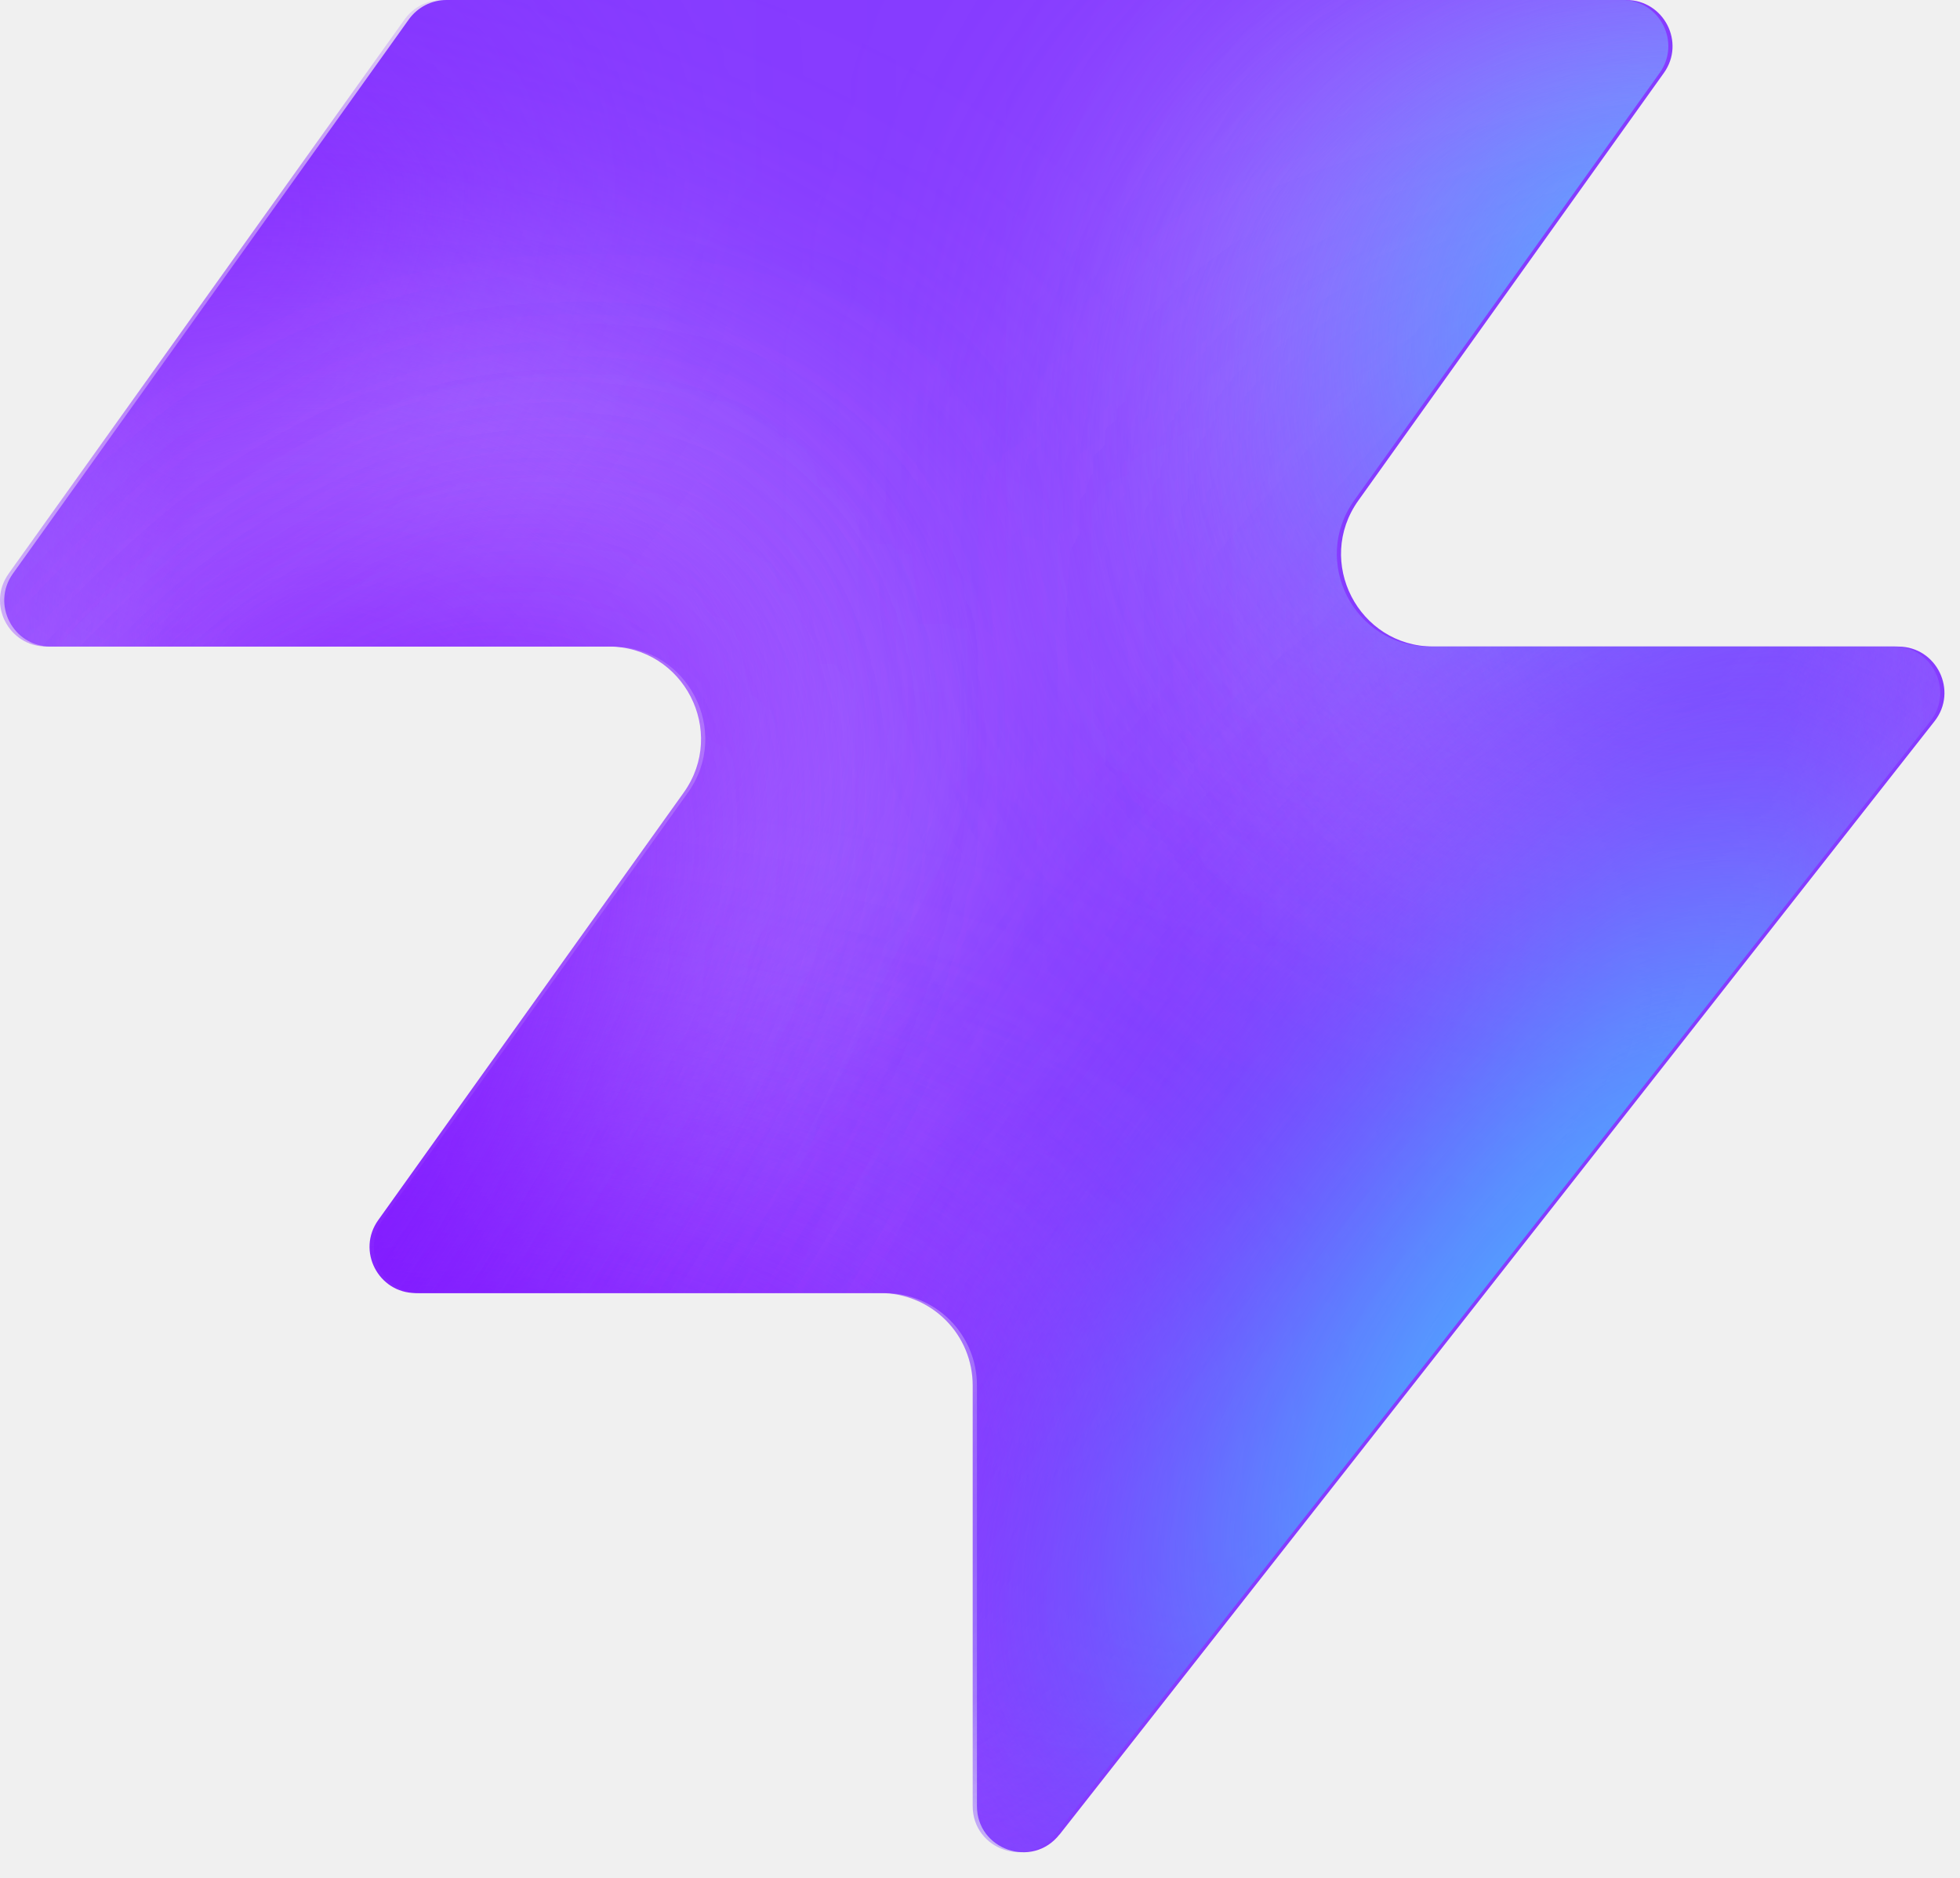
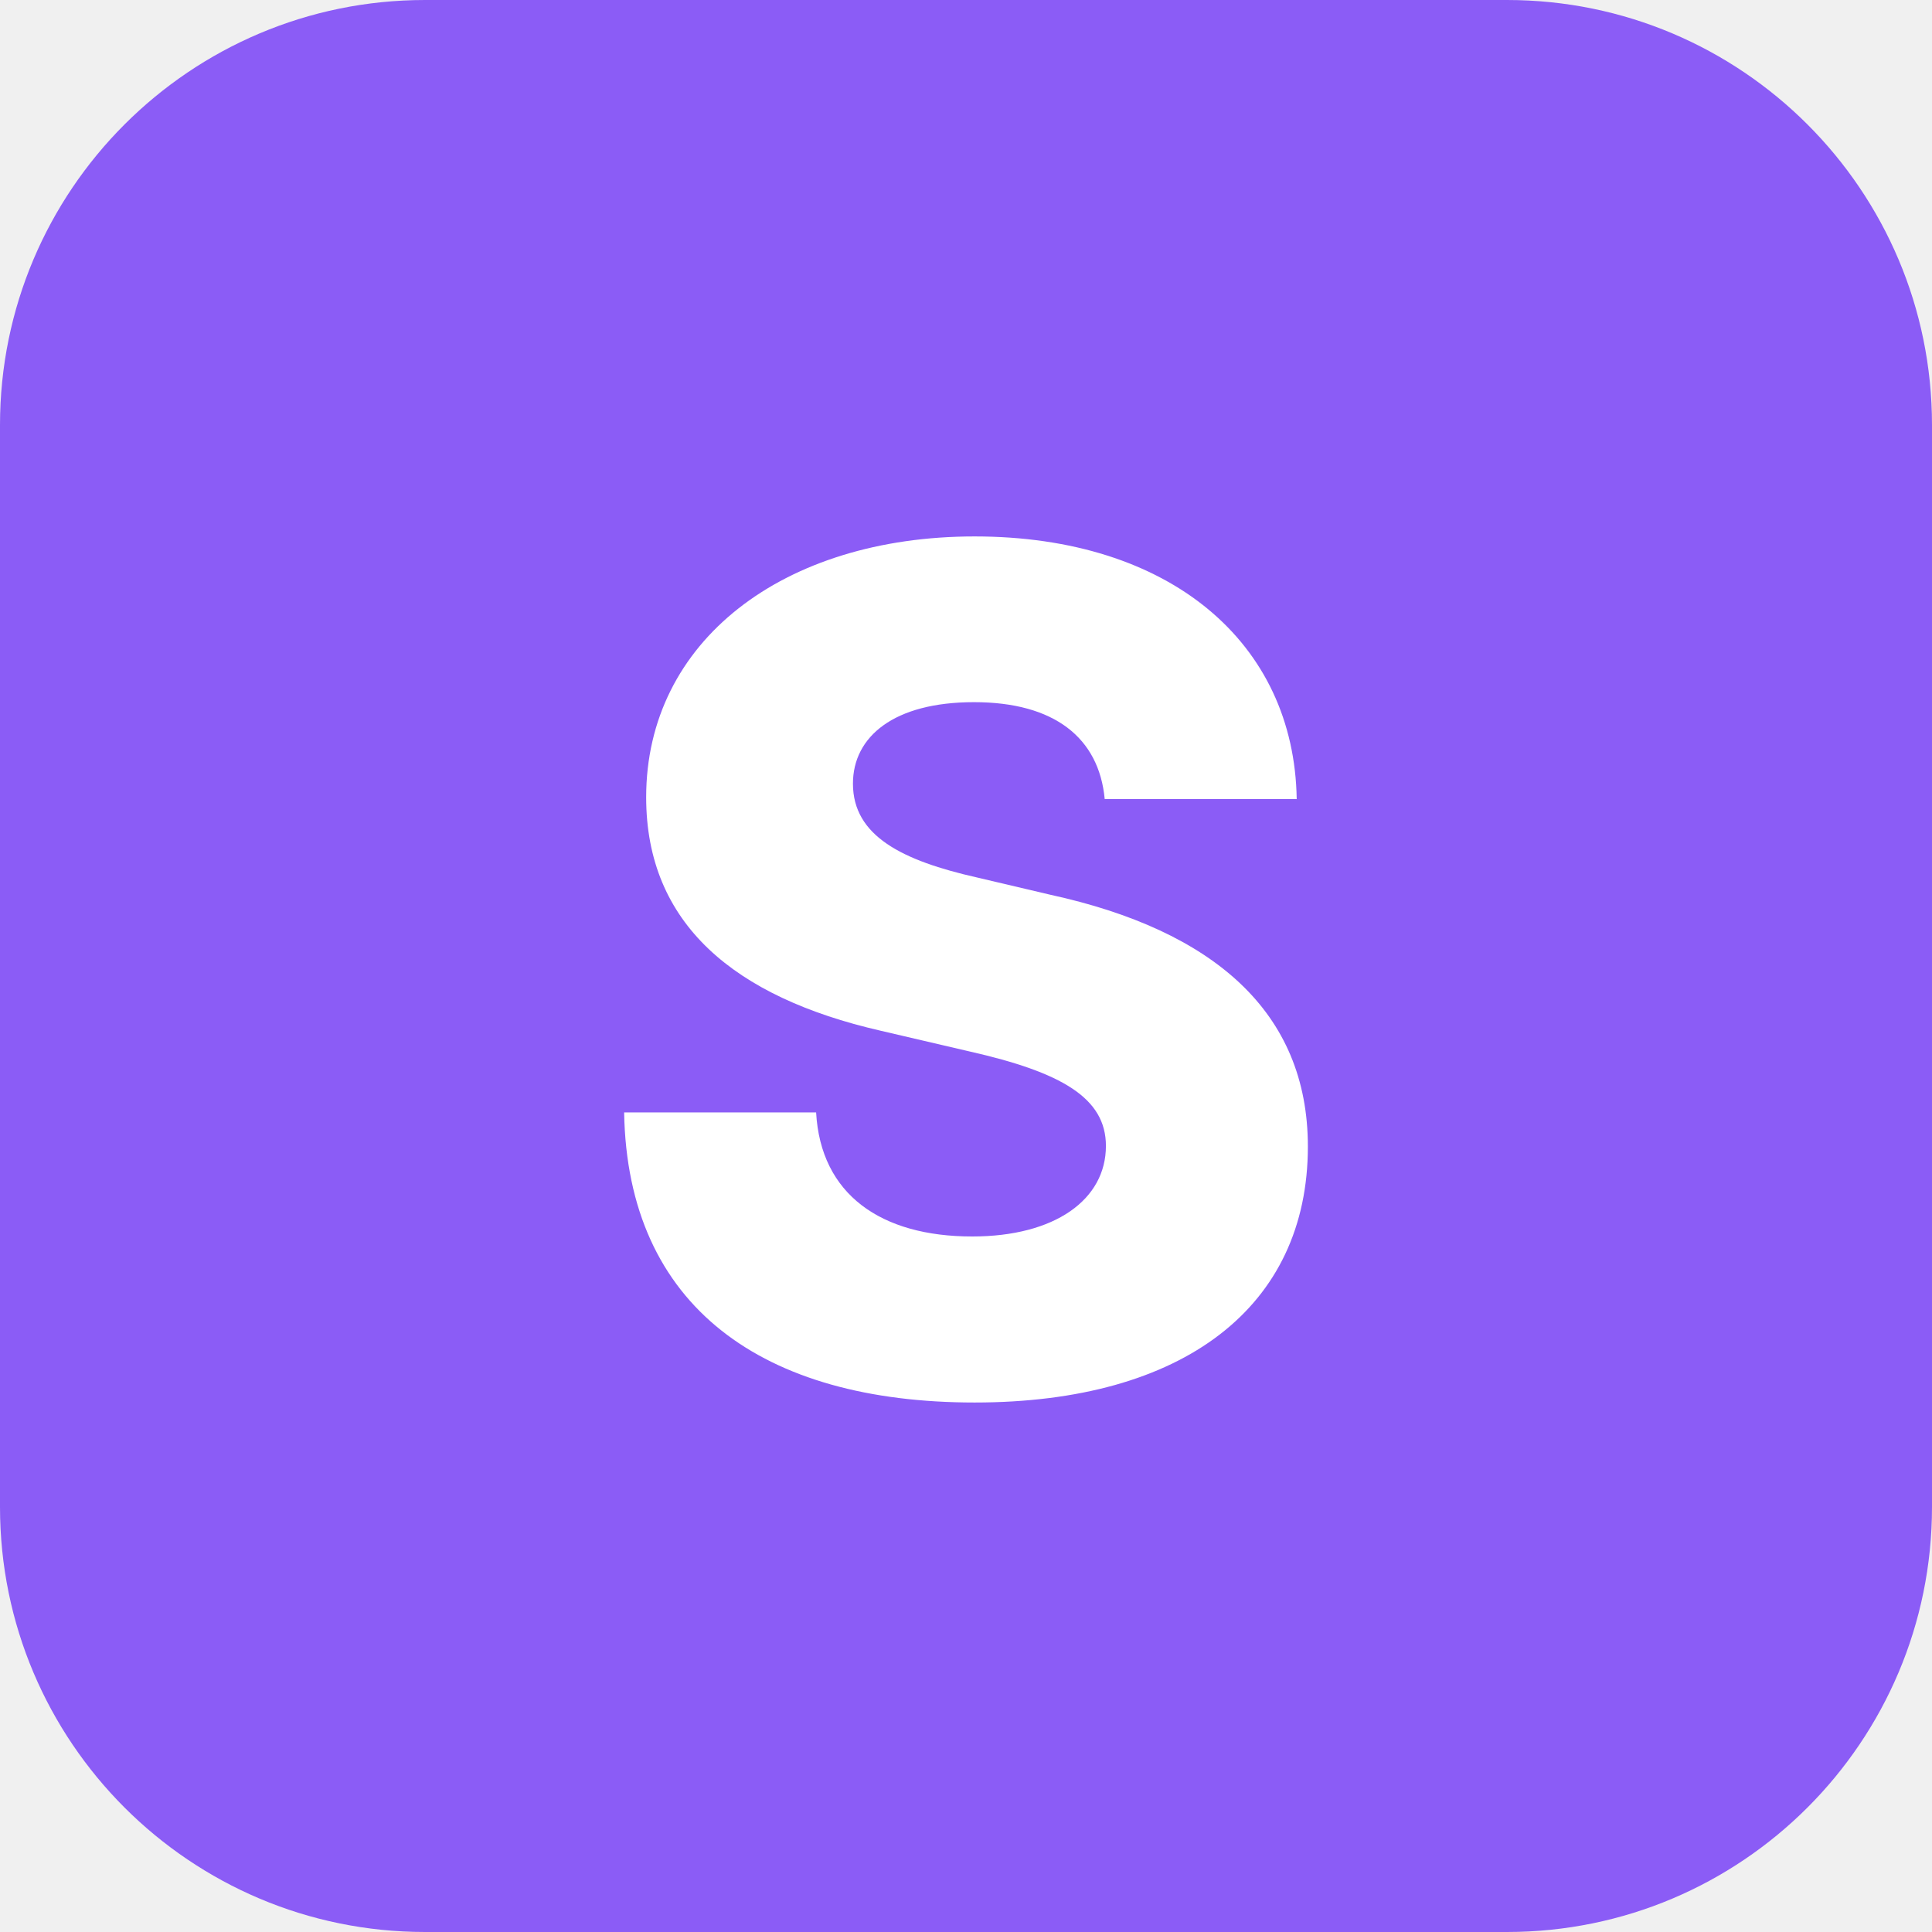
- <svg xmlns="http://www.w3.org/2000/svg" width="48" height="46" fill="none" viewBox="0 0 48 46">
-   <path fill="#863bff" d="M25.946 44.938c-.664.845-2.021.375-2.021-.698V33.937a2.26 2.26 0 0 0-2.262-2.262H10.287c-.92 0-1.456-1.04-.92-1.788l7.48-10.471c1.07-1.497 0-3.578-1.842-3.578H1.237c-.92 0-1.456-1.04-.92-1.788L10.013.474c.214-.297.556-.474.92-.474h28.894c.92 0 1.456 1.04.92 1.788l-7.48 10.471c-1.07 1.498 0 3.579 1.842 3.579h11.377c.943 0 1.473 1.088.89 1.83L25.947 44.94z" style="fill:#863bff;fill:color(display-p3 .525 .23 1);fill-opacity:1" />
-   <mask id="a" width="48" height="46" x="0" y="0" maskUnits="userSpaceOnUse" style="mask-type:alpha">
-     <path fill="#000" d="M25.842 44.938c-.664.844-2.021.375-2.021-.698V33.937a2.26 2.26 0 0 0-2.262-2.262H10.183c-.92 0-1.456-1.04-.92-1.788l7.48-10.471c1.07-1.498 0-3.579-1.842-3.579H1.133c-.92 0-1.456-1.04-.92-1.787L9.91.473c.214-.297.556-.474.92-.474h28.894c.92 0 1.456 1.04.92 1.788l-7.48 10.471c-1.07 1.498 0 3.578 1.842 3.578h11.377c.943 0 1.473 1.088.89 1.832L25.843 44.94z" style="fill:#000;fill-opacity:1" />
-   </mask>
-   <g mask="url(#a)">
-     <g filter="url(#b)">
-       <ellipse cx="5.508" cy="14.704" fill="#ede6ff" rx="5.508" ry="14.704" style="fill:#ede6ff;fill:color(display-p3 .927 .903 1);fill-opacity:1" transform="matrix(.00324 1 1 -.00324 -4.47 31.516)" />
-     </g>
-     <g filter="url(#c)">
-       <ellipse cx="10.399" cy="29.851" fill="#ede6ff" rx="10.399" ry="29.851" style="fill:#ede6ff;fill:color(display-p3 .927 .903 1);fill-opacity:1" transform="matrix(.00324 1 1 -.00324 -39.328 7.883)" />
-     </g>
-     <g filter="url(#d)">
-       <ellipse cx="5.508" cy="30.487" fill="#7e14ff" rx="5.508" ry="30.487" style="fill:#7e14ff;fill:color(display-p3 .492 .077 1);fill-opacity:1" transform="rotate(89.814 -25.913 -14.639)scale(1 -1)" />
-     </g>
-     <g filter="url(#e)">
-       <ellipse cx="5.508" cy="30.599" fill="#7e14ff" rx="5.508" ry="30.599" style="fill:#7e14ff;fill:color(display-p3 .492 .077 1);fill-opacity:1" transform="rotate(89.814 -32.644 -3.334)scale(1 -1)" />
-     </g>
-     <g filter="url(#f)">
-       <ellipse cx="5.508" cy="30.599" fill="#7e14ff" rx="5.508" ry="30.599" style="fill:#7e14ff;fill:color(display-p3 .492 .077 1);fill-opacity:1" transform="matrix(.00324 1 1 -.00324 -34.34 30.47)" />
-     </g>
-     <g filter="url(#g)">
-       <ellipse cx="14.072" cy="22.078" fill="#ede6ff" rx="14.072" ry="22.078" style="fill:#ede6ff;fill:color(display-p3 .927 .903 1);fill-opacity:1" transform="rotate(93.35 24.506 48.493)scale(-1 1)" />
-     </g>
-     <g filter="url(#h)">
-       <ellipse cx="3.47" cy="21.501" fill="#7e14ff" rx="3.47" ry="21.501" style="fill:#7e14ff;fill:color(display-p3 .492 .077 1);fill-opacity:1" transform="rotate(89.009 28.708 47.59)scale(-1 1)" />
-     </g>
-     <g filter="url(#i)">
-       <ellipse cx="3.47" cy="21.501" fill="#7e14ff" rx="3.47" ry="21.501" style="fill:#7e14ff;fill:color(display-p3 .492 .077 1);fill-opacity:1" transform="rotate(89.009 28.708 47.59)scale(-1 1)" />
-     </g>
-     <g filter="url(#j)">
-       <ellipse cx=".387" cy="8.972" fill="#7e14ff" rx="4.407" ry="29.108" style="fill:#7e14ff;fill:color(display-p3 .492 .077 1);fill-opacity:1" transform="rotate(39.51 .387 8.972)" />
-     </g>
-     <g filter="url(#k)">
-       <ellipse cx="47.523" cy="-6.092" fill="#7e14ff" rx="4.407" ry="29.108" style="fill:#7e14ff;fill:color(display-p3 .492 .077 1);fill-opacity:1" transform="rotate(37.892 47.523 -6.092)" />
-     </g>
-     <g filter="url(#l)">
-       <ellipse cx="41.412" cy="6.333" fill="#47bfff" rx="5.971" ry="9.665" style="fill:#47bfff;fill:color(display-p3 .28 .748 1);fill-opacity:1" transform="rotate(37.892 41.412 6.333)" />
-     </g>
-     <g filter="url(#m)">
-       <ellipse cx="-1.879" cy="38.332" fill="#7e14ff" rx="4.407" ry="29.108" style="fill:#7e14ff;fill:color(display-p3 .492 .077 1);fill-opacity:1" transform="rotate(37.892 -1.88 38.332)" />
-     </g>
-     <g filter="url(#n)">
-       <ellipse cx="-1.879" cy="38.332" fill="#7e14ff" rx="4.407" ry="29.108" style="fill:#7e14ff;fill:color(display-p3 .492 .077 1);fill-opacity:1" transform="rotate(37.892 -1.88 38.332)" />
-     </g>
-     <g filter="url(#o)">
-       <ellipse cx="35.651" cy="29.907" fill="#7e14ff" rx="4.407" ry="29.108" style="fill:#7e14ff;fill:color(display-p3 .492 .077 1);fill-opacity:1" transform="rotate(37.892 35.651 29.907)" />
-     </g>
-     <g filter="url(#p)">
-       <ellipse cx="38.418" cy="32.4" fill="#47bfff" rx="5.971" ry="15.297" style="fill:#47bfff;fill:color(display-p3 .28 .748 1);fill-opacity:1" transform="rotate(37.892 38.418 32.4)" />
-     </g>
-   </g>
-   <defs>
-     <filter id="b" width="60.045" height="41.654" x="-19.77" y="16.149" color-interpolation-filters="sRGB" filterUnits="userSpaceOnUse">
-       <feFlood flood-opacity="0" result="BackgroundImageFix" />
-       <feBlend in="SourceGraphic" in2="BackgroundImageFix" result="shape" />
-       <feGaussianBlur result="effect1_foregroundBlur_2002_17158" stdDeviation="7.659" />
-     </filter>
-     <filter id="c" width="90.34" height="51.437" x="-54.613" y="-7.533" color-interpolation-filters="sRGB" filterUnits="userSpaceOnUse">
-       <feFlood flood-opacity="0" result="BackgroundImageFix" />
-       <feBlend in="SourceGraphic" in2="BackgroundImageFix" result="shape" />
-       <feGaussianBlur result="effect1_foregroundBlur_2002_17158" stdDeviation="7.659" />
-     </filter>
-     <filter id="d" width="79.355" height="29.4" x="-49.64" y="2.03" color-interpolation-filters="sRGB" filterUnits="userSpaceOnUse">
-       <feFlood flood-opacity="0" result="BackgroundImageFix" />
-       <feBlend in="SourceGraphic" in2="BackgroundImageFix" result="shape" />
-       <feGaussianBlur result="effect1_foregroundBlur_2002_17158" stdDeviation="4.596" />
-     </filter>
-     <filter id="e" width="79.579" height="29.4" x="-45.045" y="20.029" color-interpolation-filters="sRGB" filterUnits="userSpaceOnUse">
-       <feFlood flood-opacity="0" result="BackgroundImageFix" />
-       <feBlend in="SourceGraphic" in2="BackgroundImageFix" result="shape" />
-       <feGaussianBlur result="effect1_foregroundBlur_2002_17158" stdDeviation="4.596" />
-     </filter>
-     <filter id="f" width="79.579" height="29.4" x="-43.513" y="21.178" color-interpolation-filters="sRGB" filterUnits="userSpaceOnUse">
-       <feFlood flood-opacity="0" result="BackgroundImageFix" />
-       <feBlend in="SourceGraphic" in2="BackgroundImageFix" result="shape" />
-       <feGaussianBlur result="effect1_foregroundBlur_2002_17158" stdDeviation="4.596" />
-     </filter>
-     <filter id="g" width="74.749" height="58.852" x="15.756" y="-17.901" color-interpolation-filters="sRGB" filterUnits="userSpaceOnUse">
-       <feFlood flood-opacity="0" result="BackgroundImageFix" />
-       <feBlend in="SourceGraphic" in2="BackgroundImageFix" result="shape" />
-       <feGaussianBlur result="effect1_foregroundBlur_2002_17158" stdDeviation="7.659" />
-     </filter>
-     <filter id="h" width="61.377" height="25.362" x="23.548" y="2.284" color-interpolation-filters="sRGB" filterUnits="userSpaceOnUse">
-       <feFlood flood-opacity="0" result="BackgroundImageFix" />
-       <feBlend in="SourceGraphic" in2="BackgroundImageFix" result="shape" />
-       <feGaussianBlur result="effect1_foregroundBlur_2002_17158" stdDeviation="4.596" />
-     </filter>
-     <filter id="i" width="61.377" height="25.362" x="23.548" y="2.284" color-interpolation-filters="sRGB" filterUnits="userSpaceOnUse">
-       <feFlood flood-opacity="0" result="BackgroundImageFix" />
-       <feBlend in="SourceGraphic" in2="BackgroundImageFix" result="shape" />
-       <feGaussianBlur result="effect1_foregroundBlur_2002_17158" stdDeviation="4.596" />
-     </filter>
-     <filter id="j" width="56.045" height="63.649" x="-27.636" y="-22.853" color-interpolation-filters="sRGB" filterUnits="userSpaceOnUse">
-       <feFlood flood-opacity="0" result="BackgroundImageFix" />
-       <feBlend in="SourceGraphic" in2="BackgroundImageFix" result="shape" />
-       <feGaussianBlur result="effect1_foregroundBlur_2002_17158" stdDeviation="4.596" />
-     </filter>
-     <filter id="k" width="54.814" height="64.646" x="20.116" y="-38.415" color-interpolation-filters="sRGB" filterUnits="userSpaceOnUse">
-       <feFlood flood-opacity="0" result="BackgroundImageFix" />
-       <feBlend in="SourceGraphic" in2="BackgroundImageFix" result="shape" />
-       <feGaussianBlur result="effect1_foregroundBlur_2002_17158" stdDeviation="4.596" />
-     </filter>
-     <filter id="l" width="33.541" height="35.313" x="24.641" y="-11.323" color-interpolation-filters="sRGB" filterUnits="userSpaceOnUse">
-       <feFlood flood-opacity="0" result="BackgroundImageFix" />
-       <feBlend in="SourceGraphic" in2="BackgroundImageFix" result="shape" />
-       <feGaussianBlur result="effect1_foregroundBlur_2002_17158" stdDeviation="4.596" />
-     </filter>
-     <filter id="m" width="54.814" height="64.646" x="-29.286" y="6.009" color-interpolation-filters="sRGB" filterUnits="userSpaceOnUse">
-       <feFlood flood-opacity="0" result="BackgroundImageFix" />
-       <feBlend in="SourceGraphic" in2="BackgroundImageFix" result="shape" />
-       <feGaussianBlur result="effect1_foregroundBlur_2002_17158" stdDeviation="4.596" />
-     </filter>
-     <filter id="n" width="54.814" height="64.646" x="-29.286" y="6.009" color-interpolation-filters="sRGB" filterUnits="userSpaceOnUse">
-       <feFlood flood-opacity="0" result="BackgroundImageFix" />
-       <feBlend in="SourceGraphic" in2="BackgroundImageFix" result="shape" />
-       <feGaussianBlur result="effect1_foregroundBlur_2002_17158" stdDeviation="4.596" />
-     </filter>
-     <filter id="o" width="54.814" height="64.646" x="8.244" y="-2.416" color-interpolation-filters="sRGB" filterUnits="userSpaceOnUse">
-       <feFlood flood-opacity="0" result="BackgroundImageFix" />
-       <feBlend in="SourceGraphic" in2="BackgroundImageFix" result="shape" />
-       <feGaussianBlur result="effect1_foregroundBlur_2002_17158" stdDeviation="4.596" />
-     </filter>
-     <filter id="p" width="39.409" height="43.623" x="18.713" y="10.588" color-interpolation-filters="sRGB" filterUnits="userSpaceOnUse">
-       <feFlood flood-opacity="0" result="BackgroundImageFix" />
-       <feBlend in="SourceGraphic" in2="BackgroundImageFix" result="shape" />
-       <feGaussianBlur result="effect1_foregroundBlur_2002_17158" stdDeviation="4.596" />
-     </filter>
-   </defs>
+ <svg xmlns="http://www.w3.org/2000/svg" viewBox="0 0 100 100">
+   <rect width="100" height="100" rx="22" fill="#8B5CF6" />
+   <text x="50" y="72" font-family="Inter,Helvetica,sans-serif" font-size="60" font-weight="800" text-anchor="middle" fill="white">S</text>
</svg>
